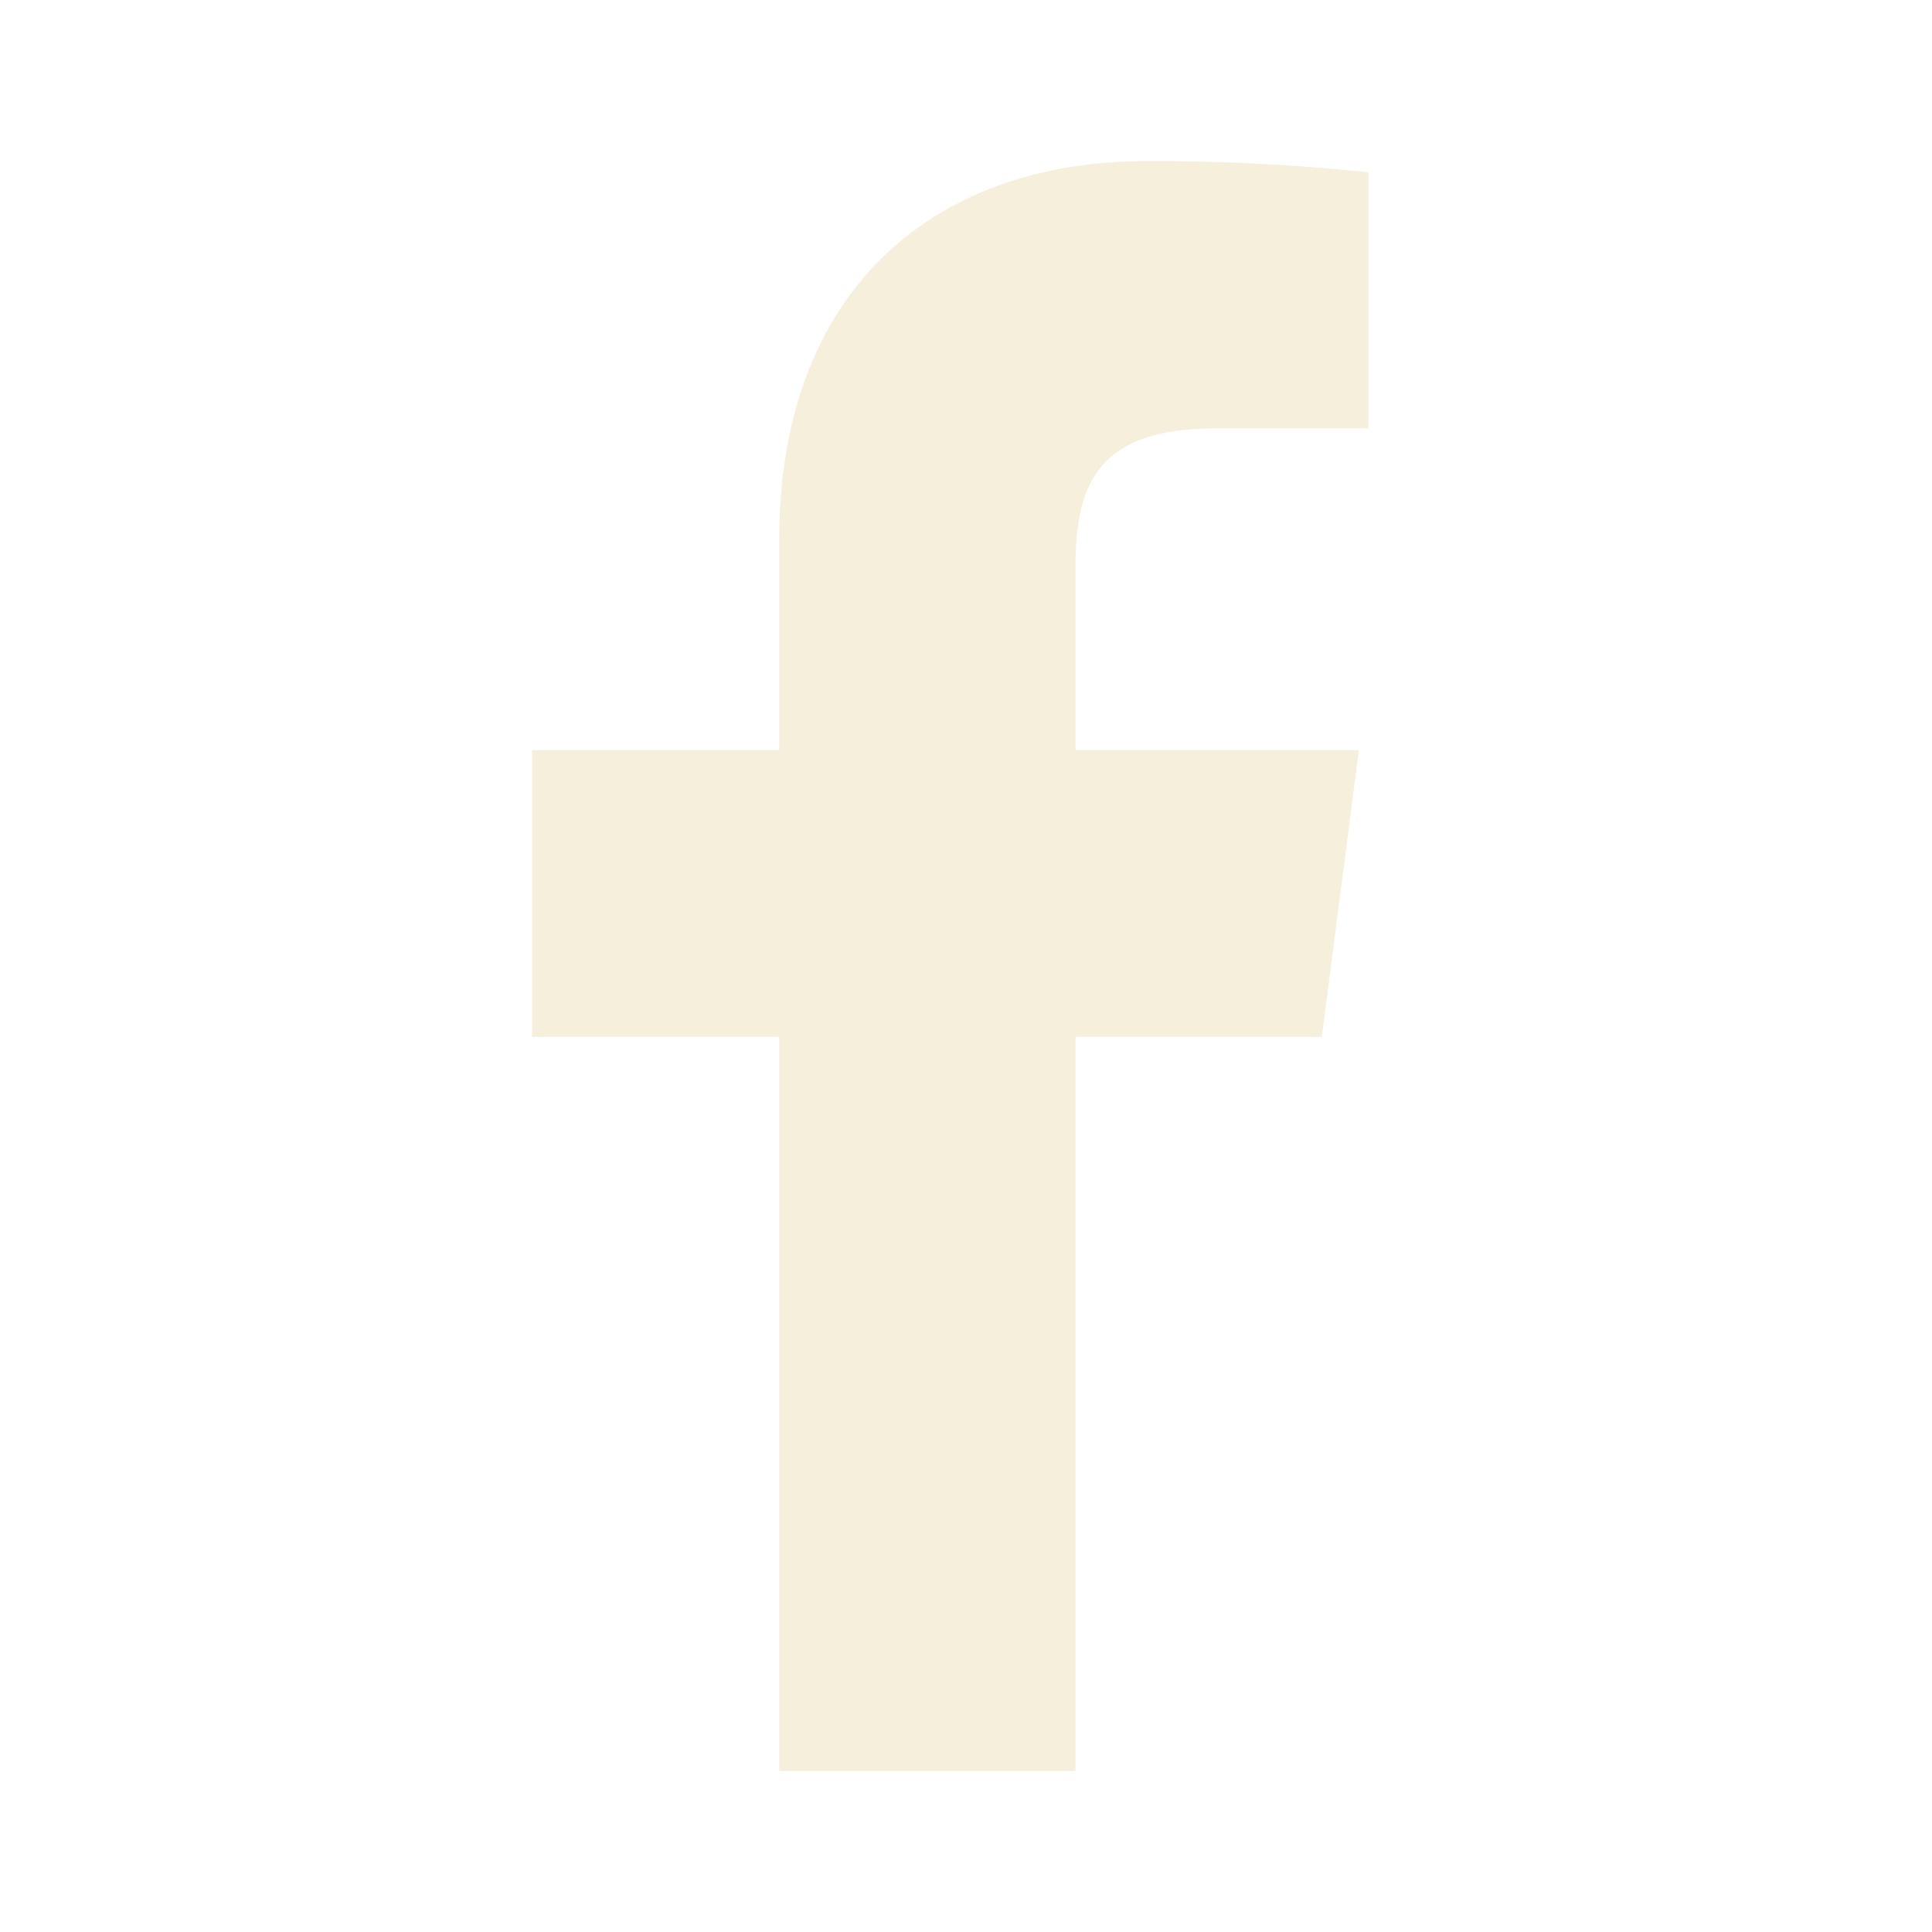
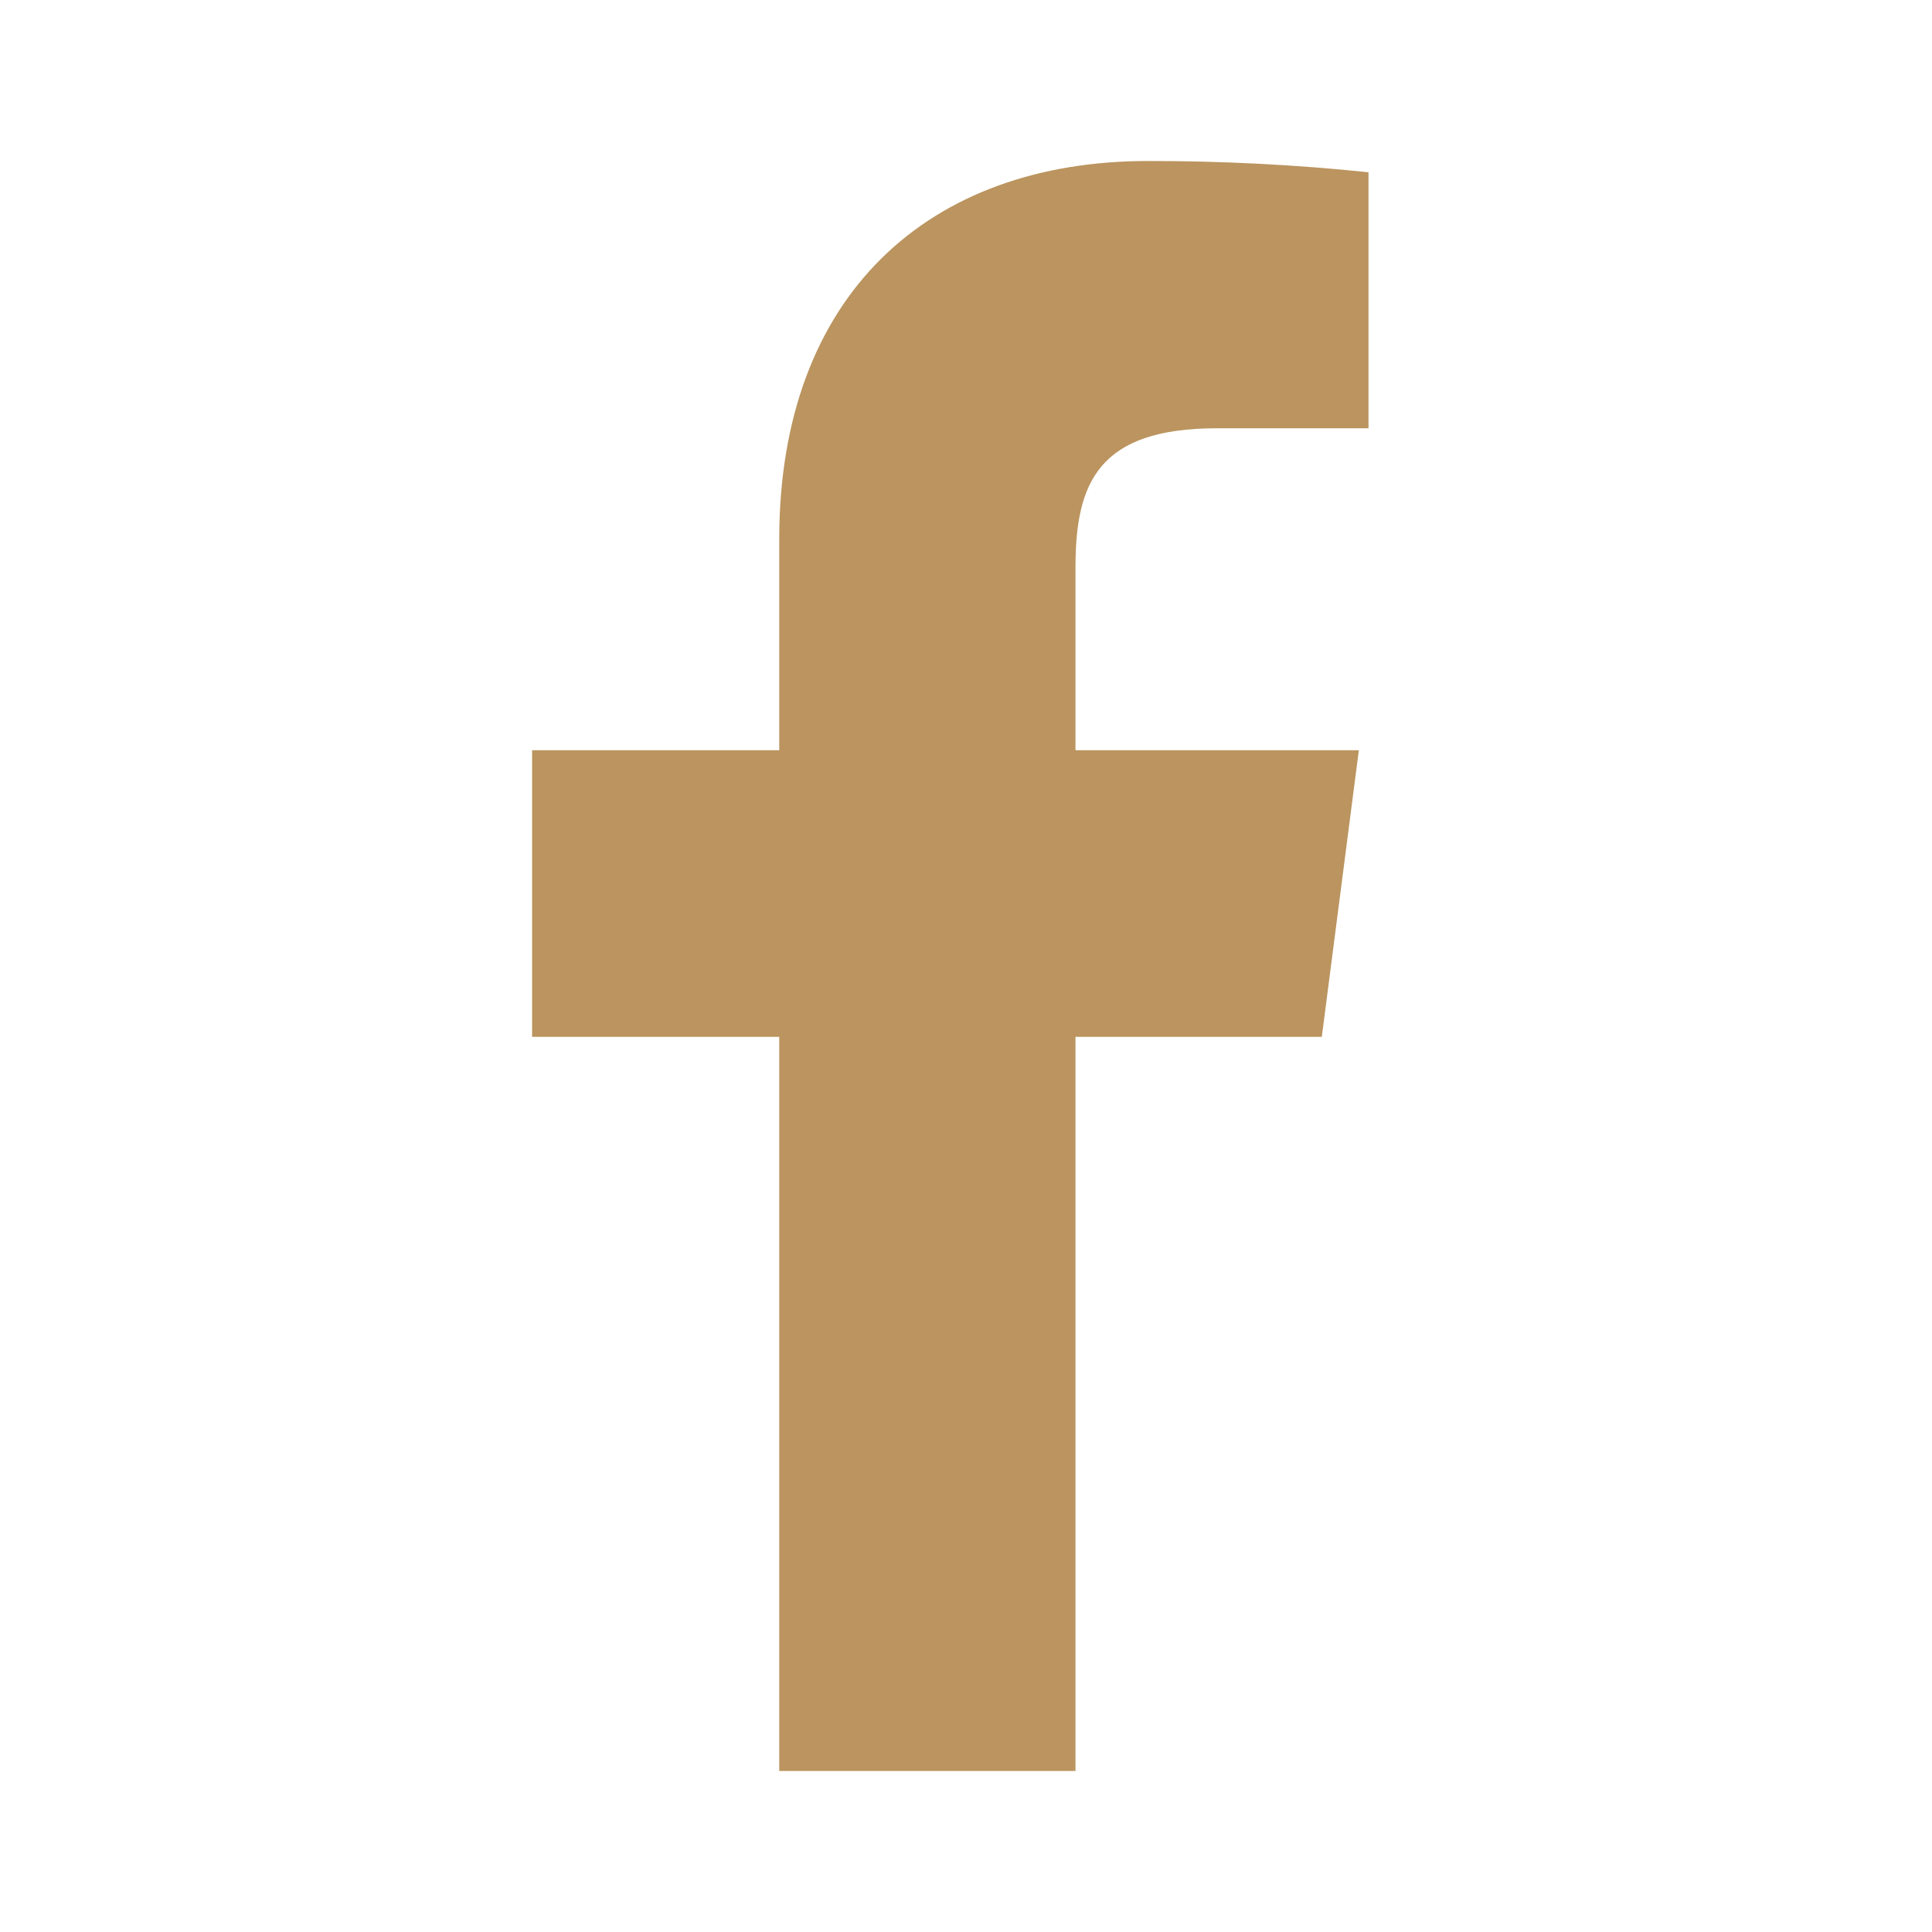
<svg xmlns="http://www.w3.org/2000/svg" width="24" height="24" viewBox="0 0 24 24" fill="none">
  <g id="u:facebook-f">
-     <path id="Vector" d="M15.12 5.32H17V2.14C16.09 2.045 15.175 1.999 14.26 2C11.54 2 9.68 3.66 9.68 6.7V9.32H6.61V12.88H9.68V22H13.36V12.88H16.42L16.88 9.32H13.36V7.05C13.36 6 13.64 5.32 15.12 5.32Z" fill="#F5EFDB" />
+     <path id="Vector" d="M15.12 5.32H17V2.14C16.09 2.045 15.175 1.999 14.26 2C11.54 2 9.68 3.66 9.68 6.7V9.32H6.61V12.88H9.68V22H13.36V12.88H16.42L16.88 9.32H13.36V7.05C13.36 6 13.64 5.32 15.12 5.32Z" fill="#BB945F" />
  </g>
</svg>
